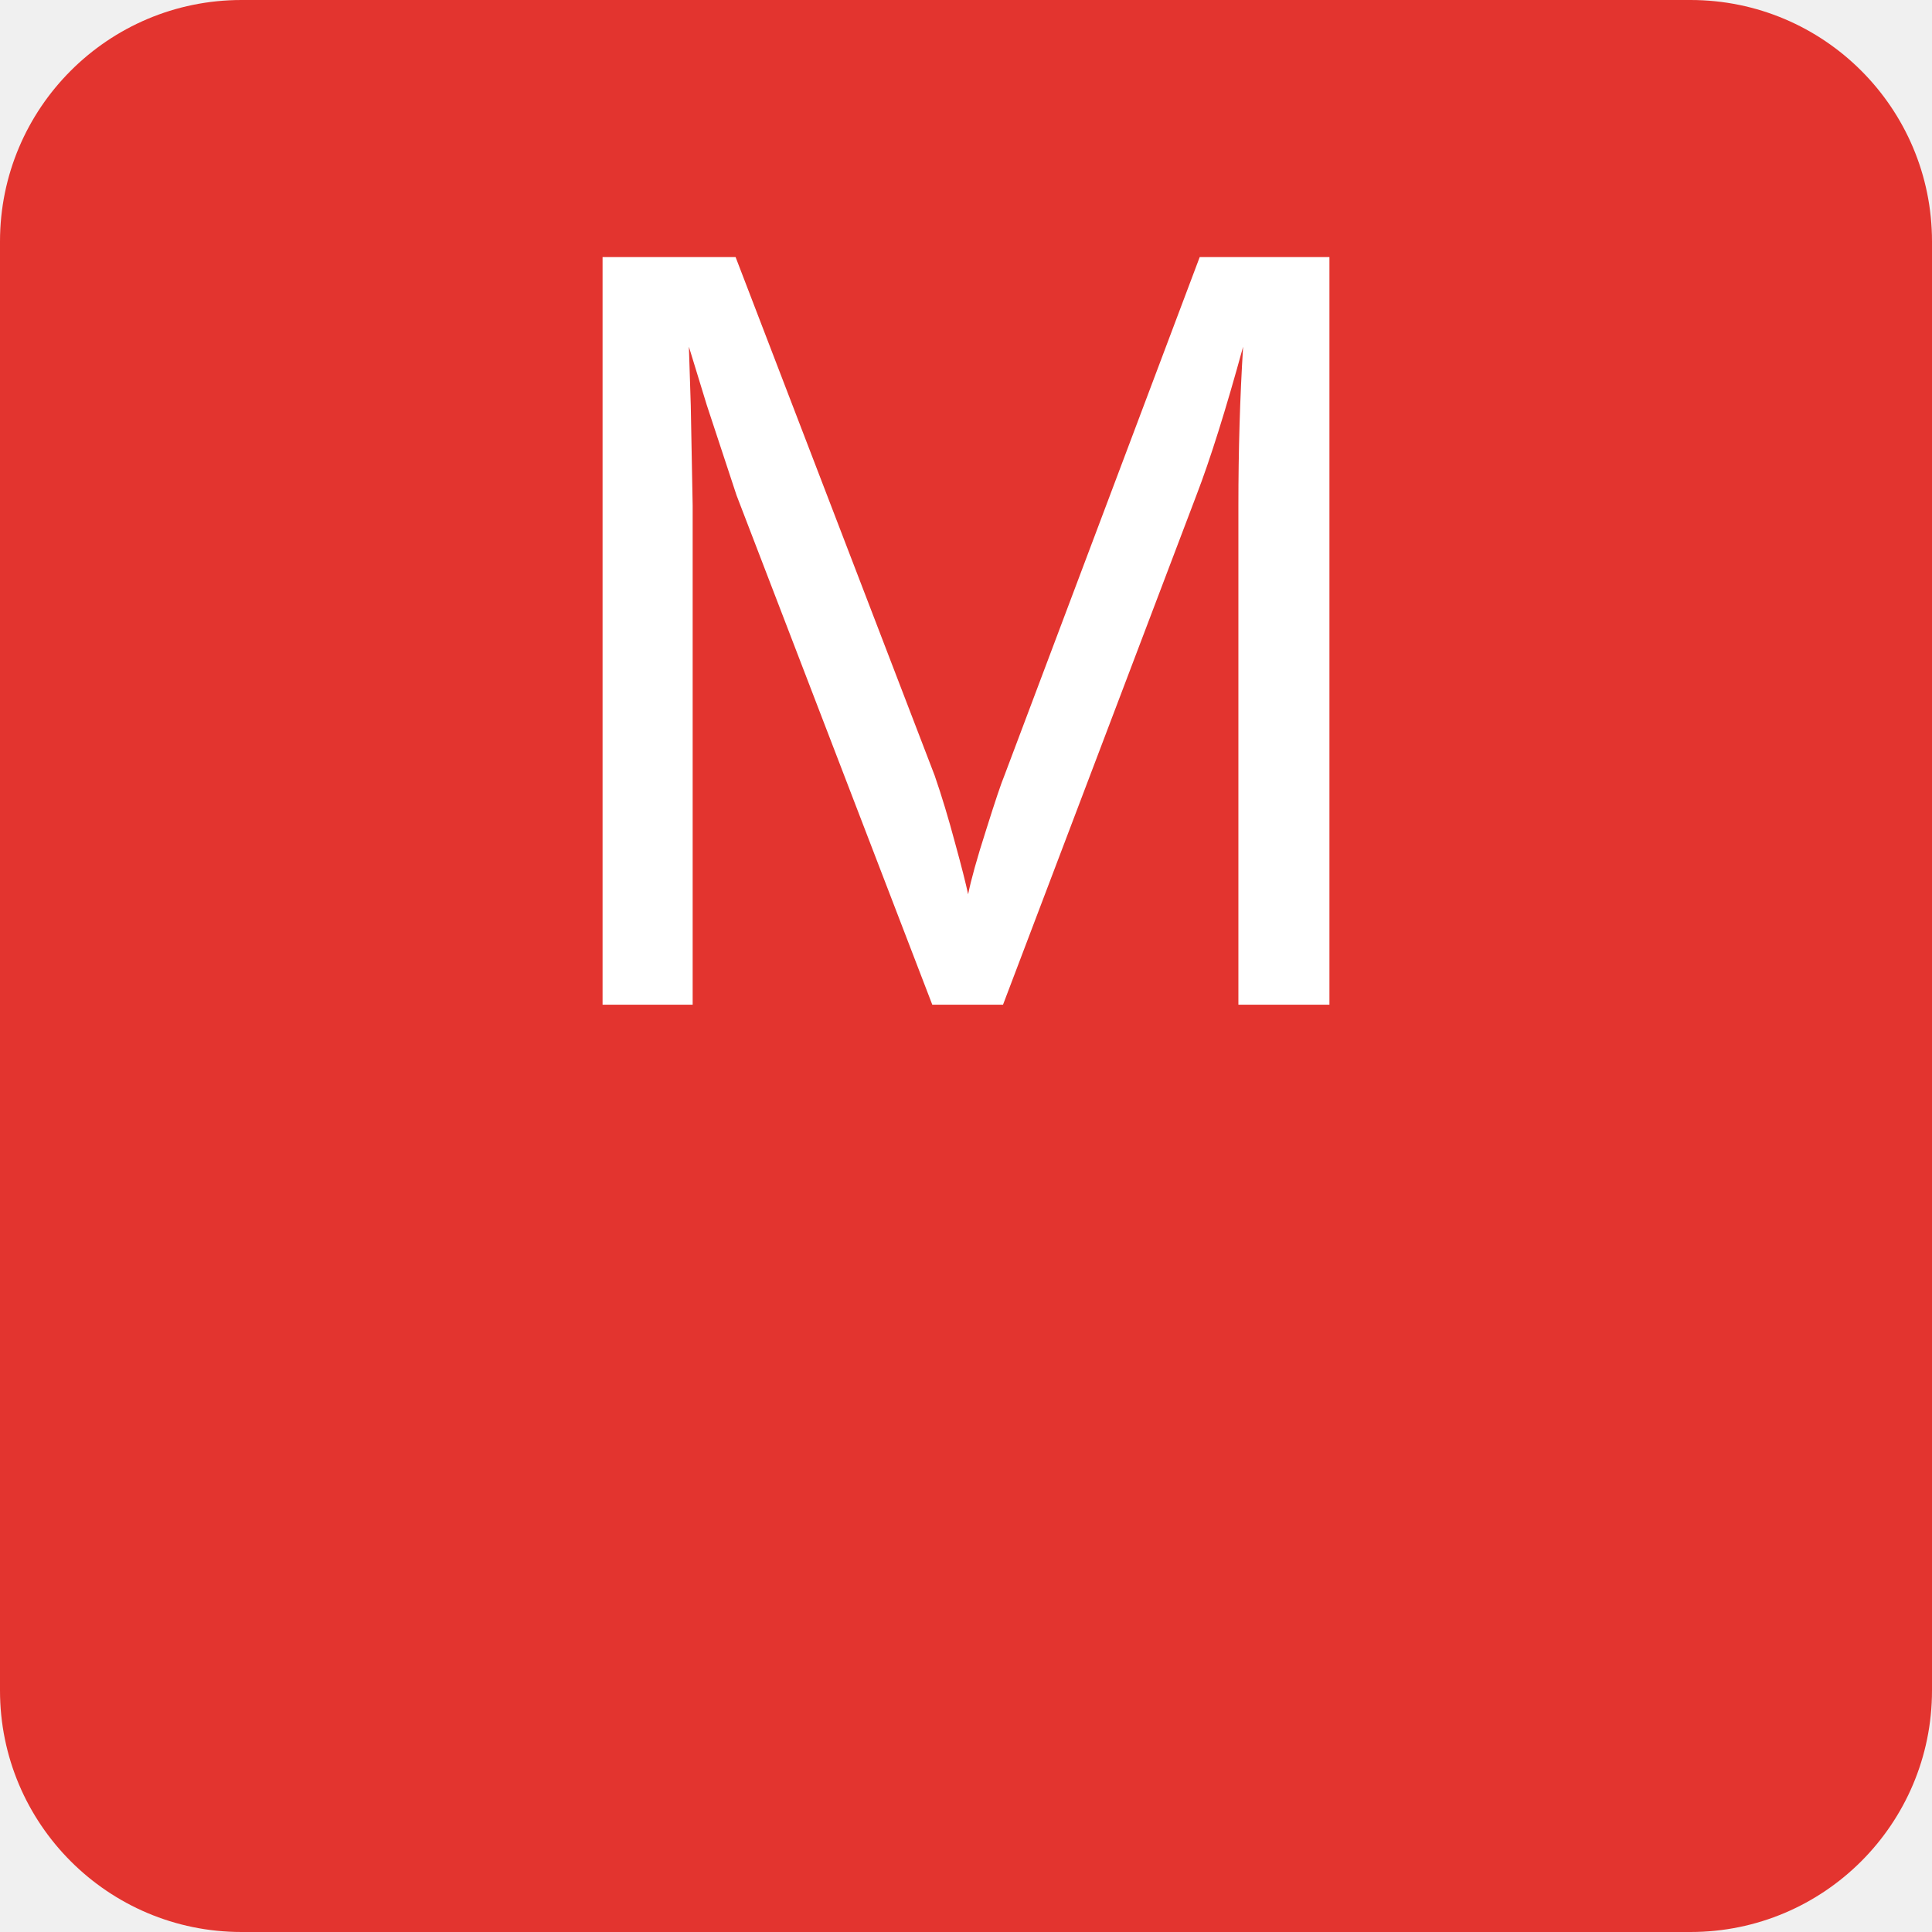
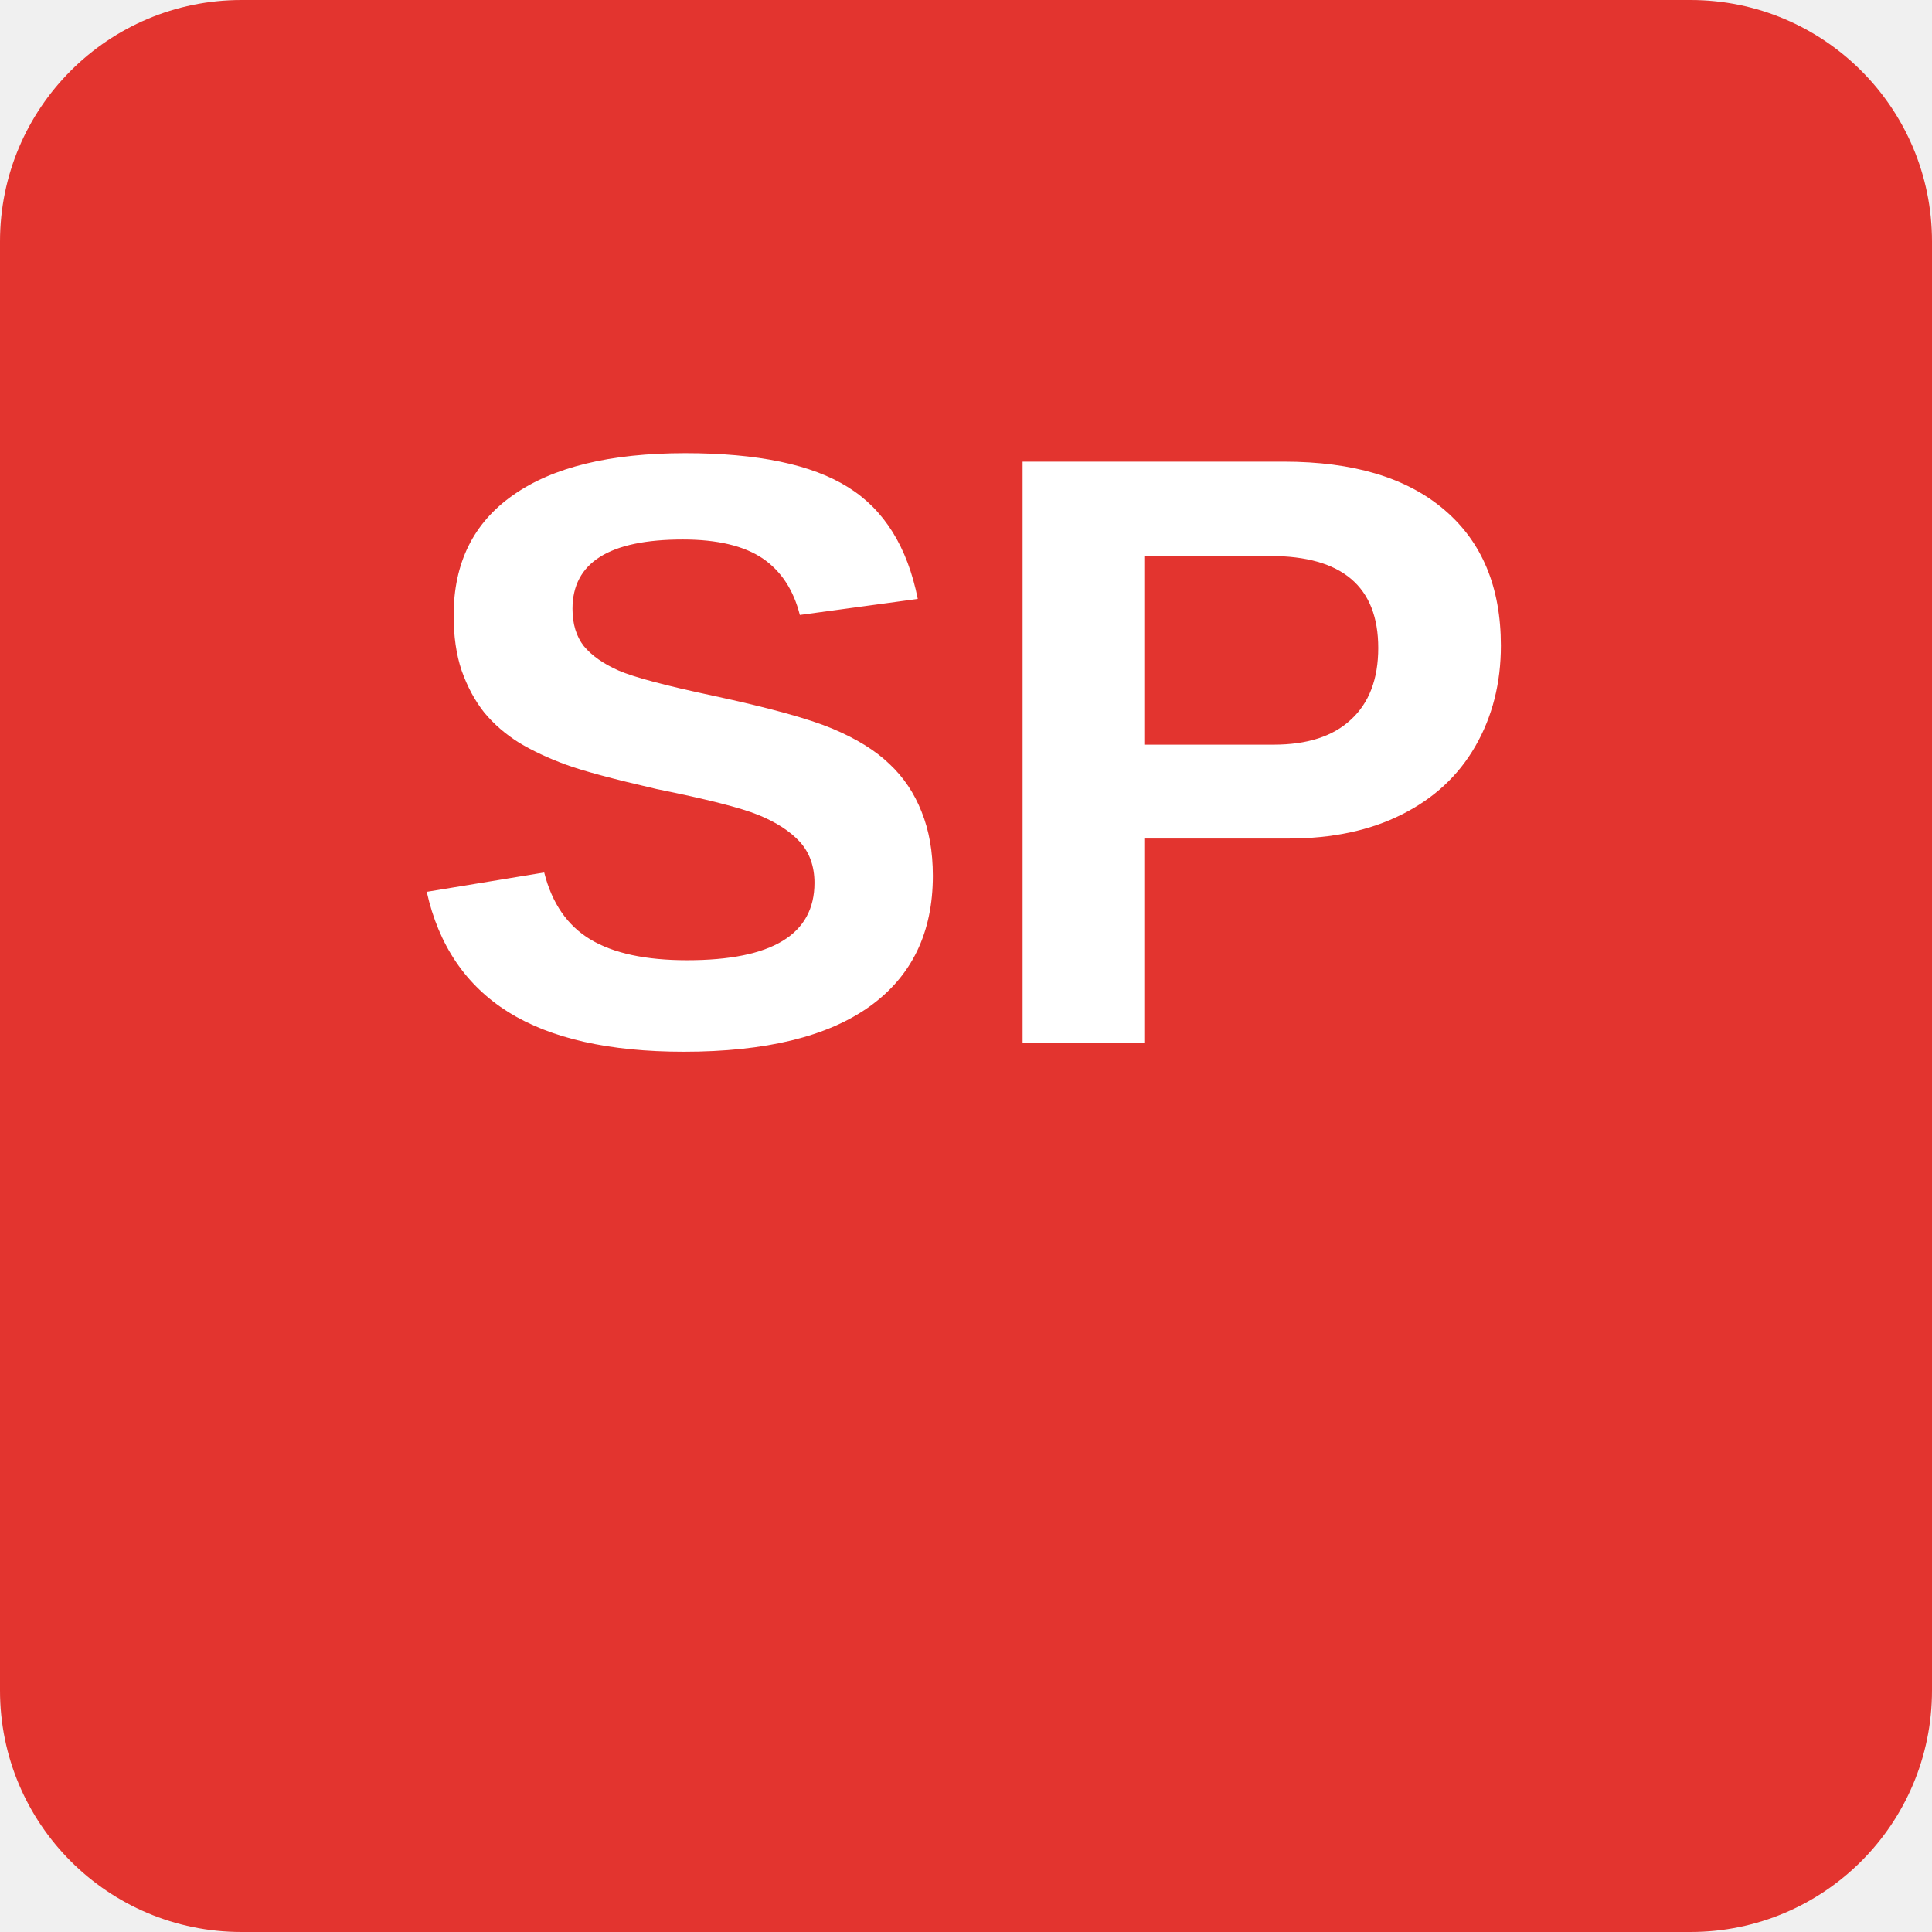
<svg xmlns="http://www.w3.org/2000/svg" width="64" height="64" viewBox="0 0 64 64">
  <rect width="64" height="64" rx="8" fill="#e3342f" />
-   <text x="50%" y="52%" font-family="Arial, Helvetica, sans-serif" font-size="36" fill="#ffffff" text-anchor="middle" alignment-baseline="middle">M</text>
+   <text x="50%" y="54%" font-family="Arial, Helvetica, sans-serif" font-size="28" font-weight="700" fill="#ffffff" text-anchor="middle" alignment-baseline="middle">SP</text>
</svg>
